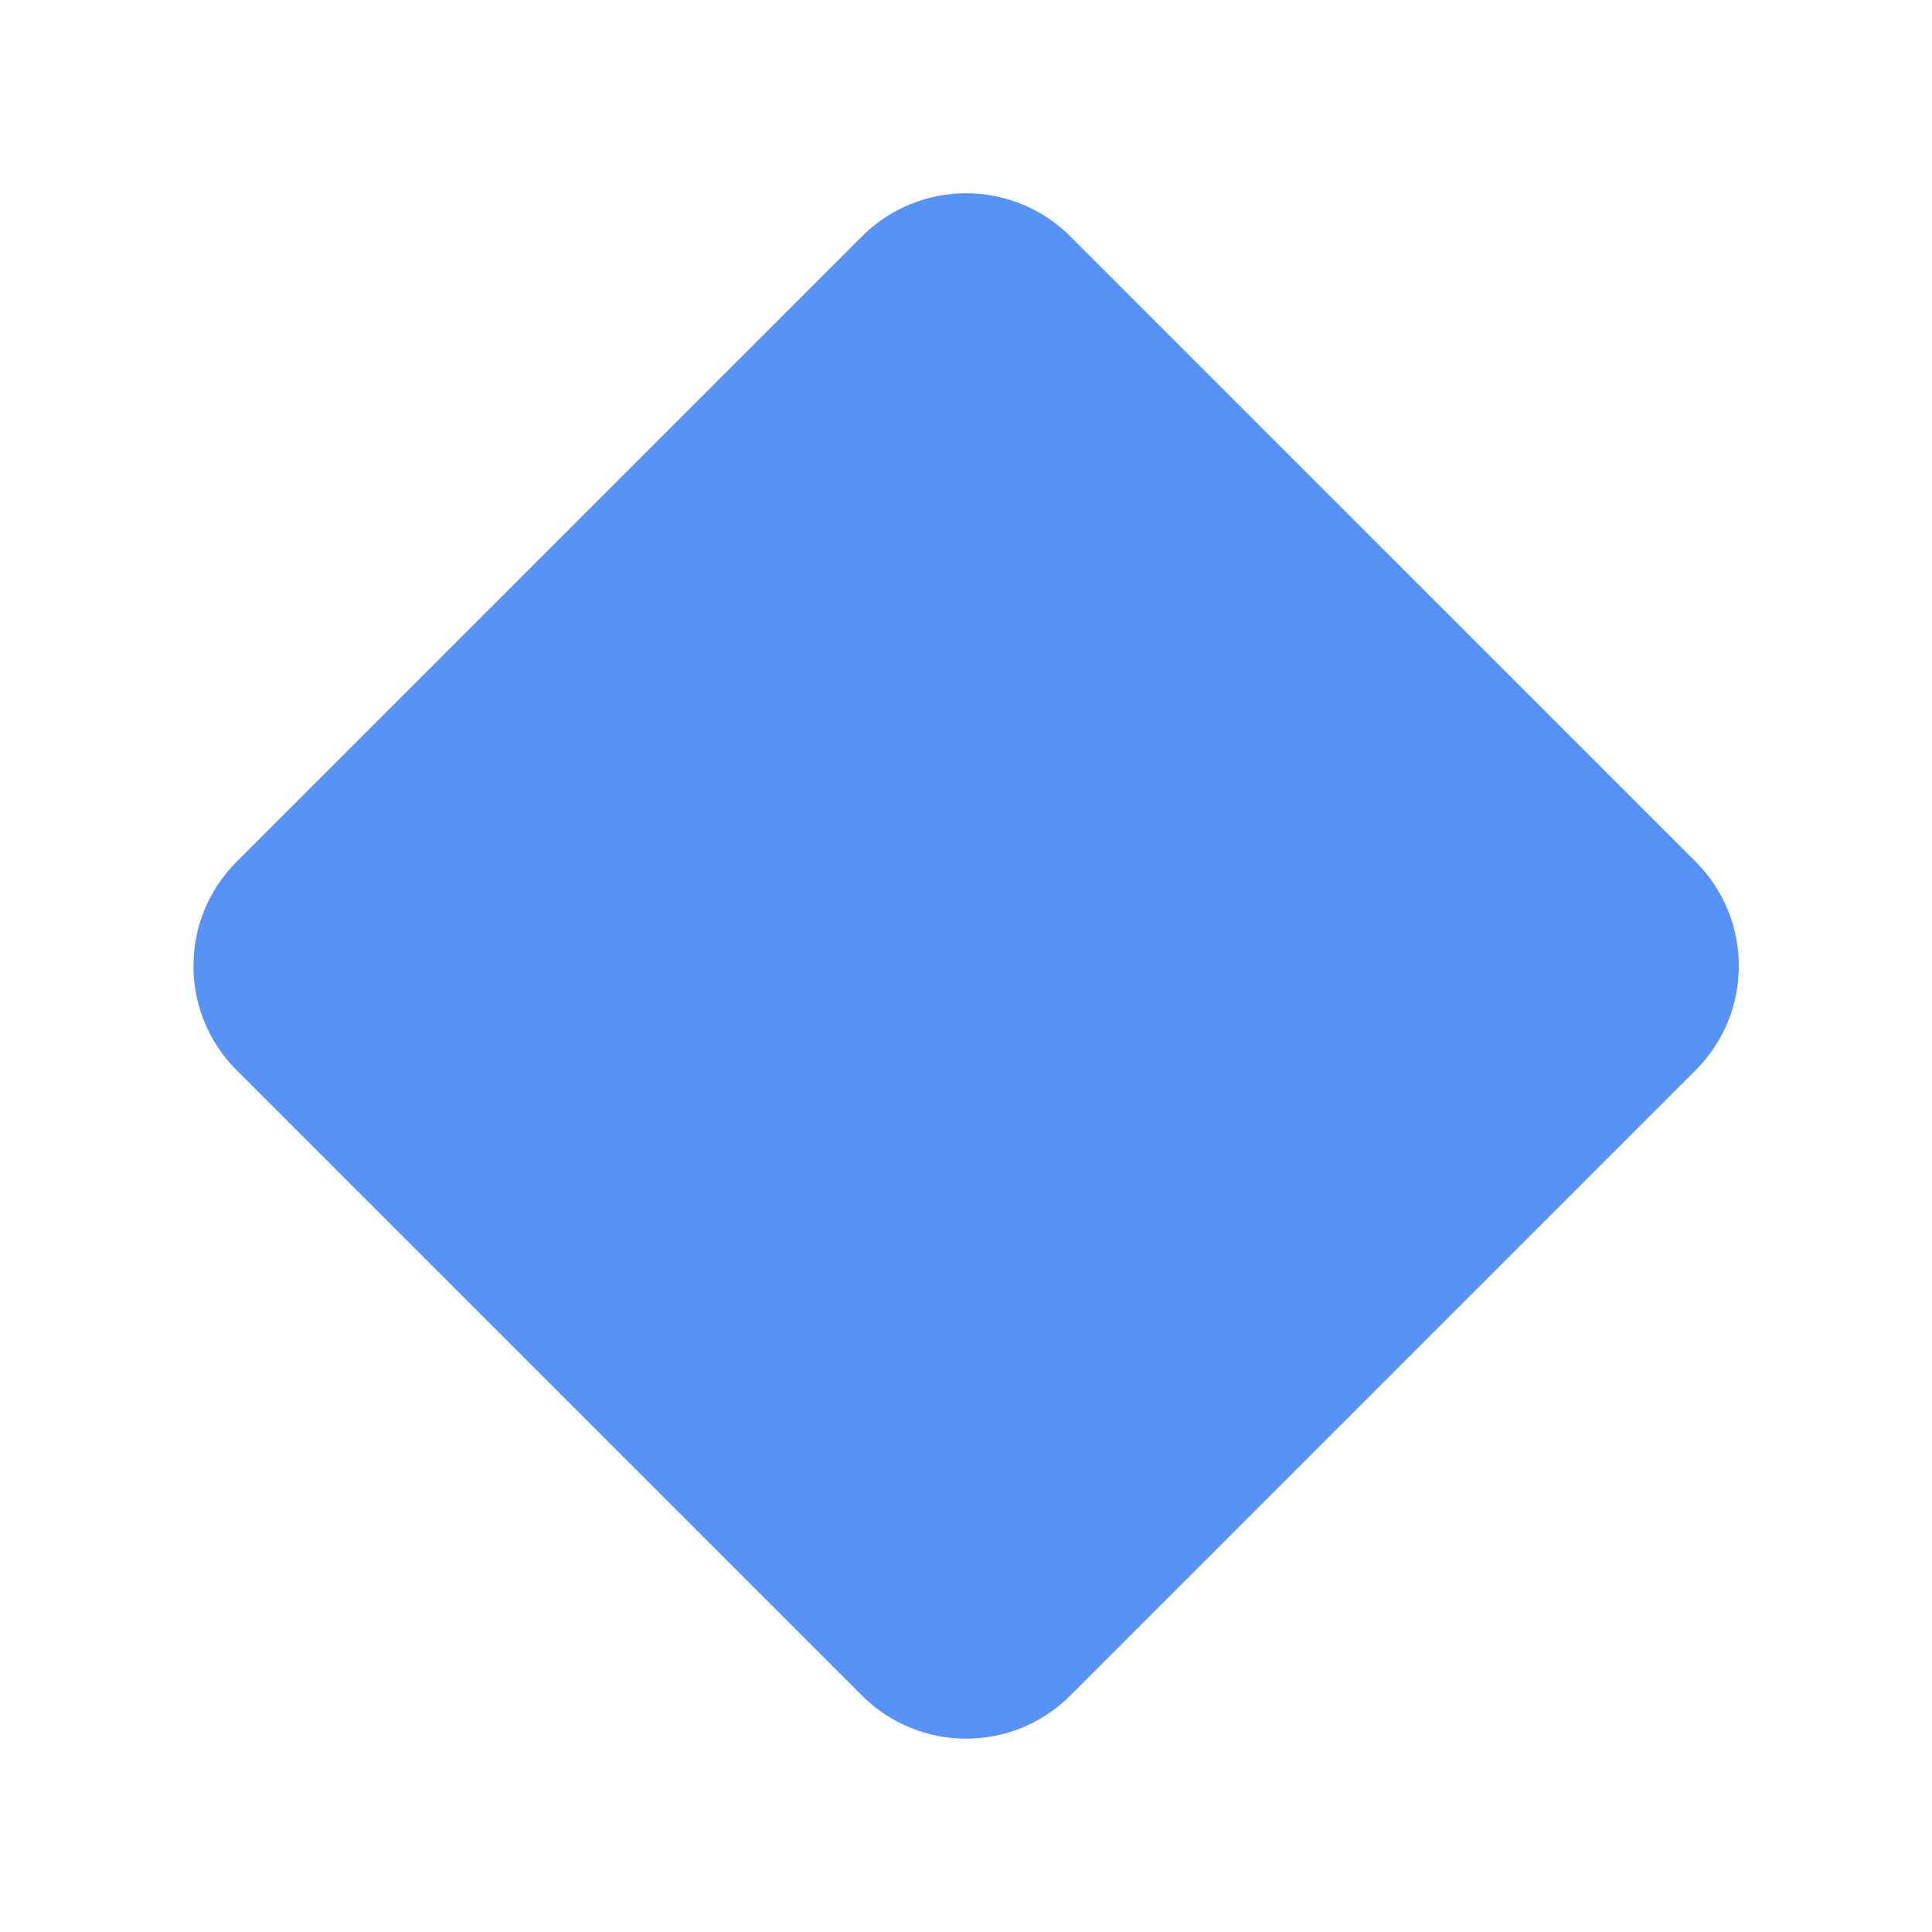
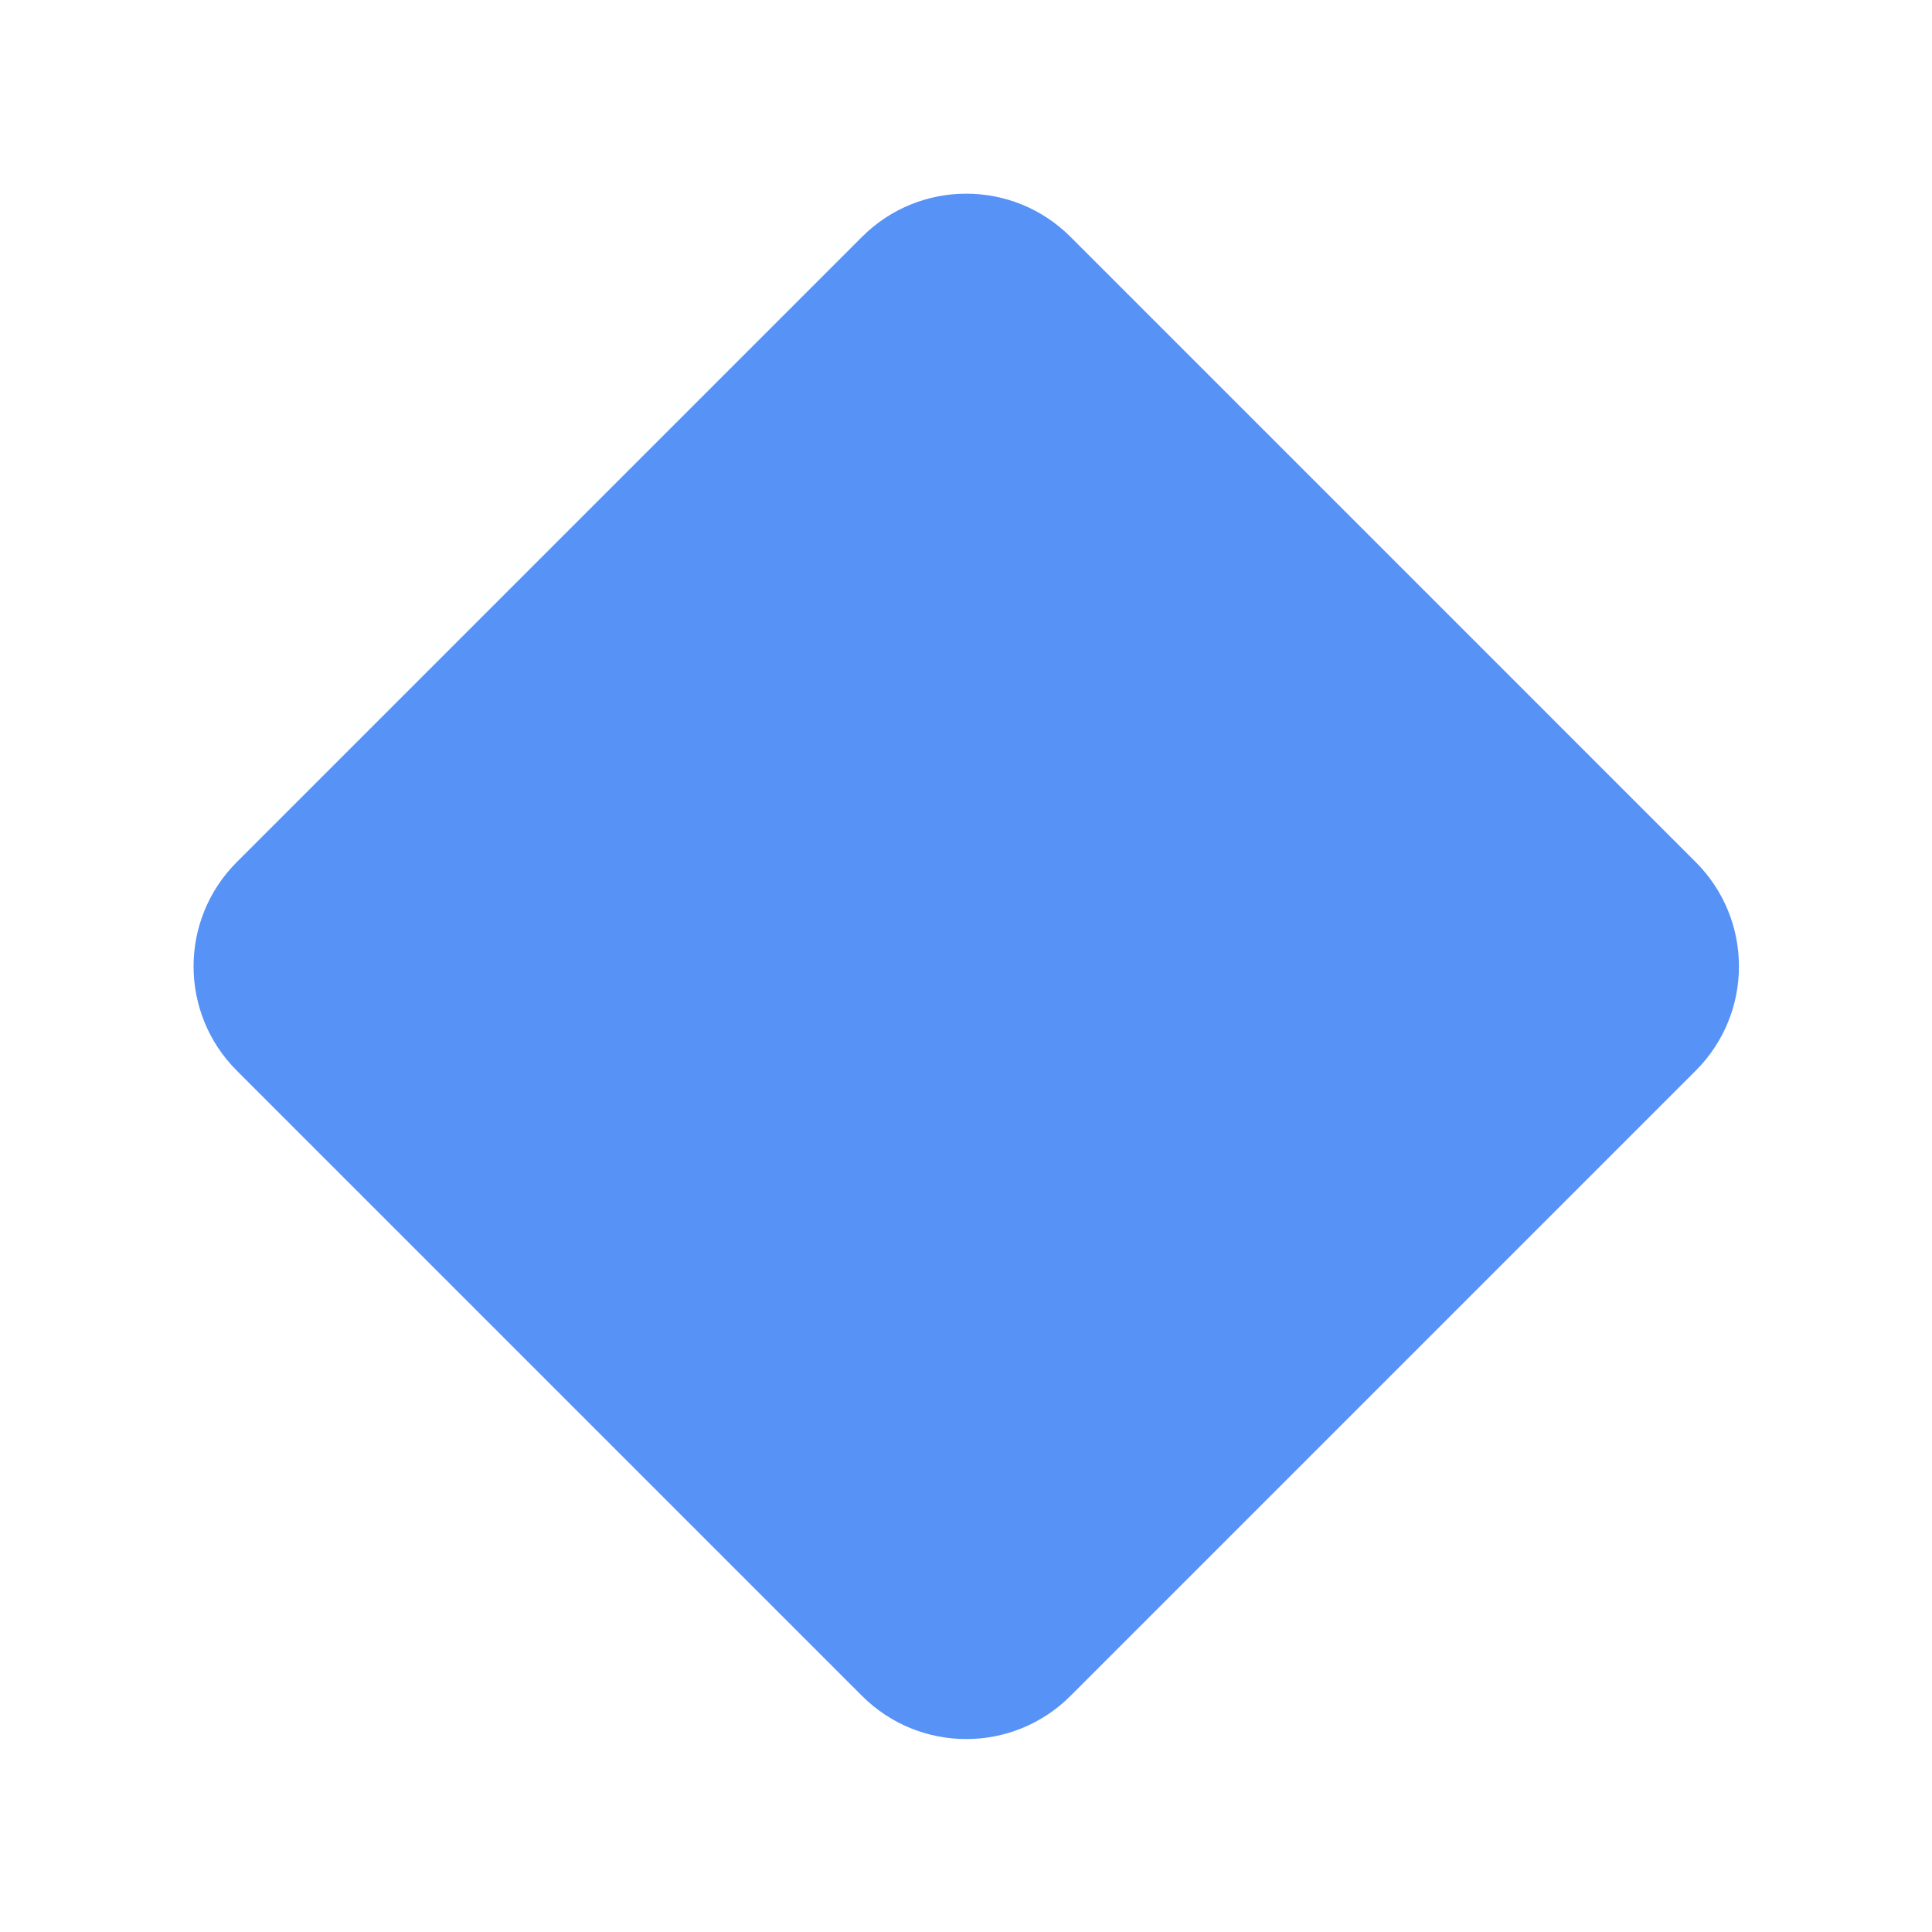
- <svg xmlns="http://www.w3.org/2000/svg" height="10" viewBox="0 0 10 10" width="10">
-   <rect fill="#5792f6" height="6.103" ry=".763" transform="matrix(.7071068 -.7071068 .7071068 .7071068 0 -1042.4)" width="6.103" x="-740.139" y="741.108" />
+ <svg xmlns="http://www.w3.org/2000/svg" width="10" height="10" version="1.1" viewBox="0 0 10 10">
+   <g transform="translate(0,-1042.4)">
+     <rect transform="rotate(-45)" x="-740.14" y="741.11" width="6.103" height="6.103" ry=".763" fill="#5792f6" />
+   </g>
</svg>
